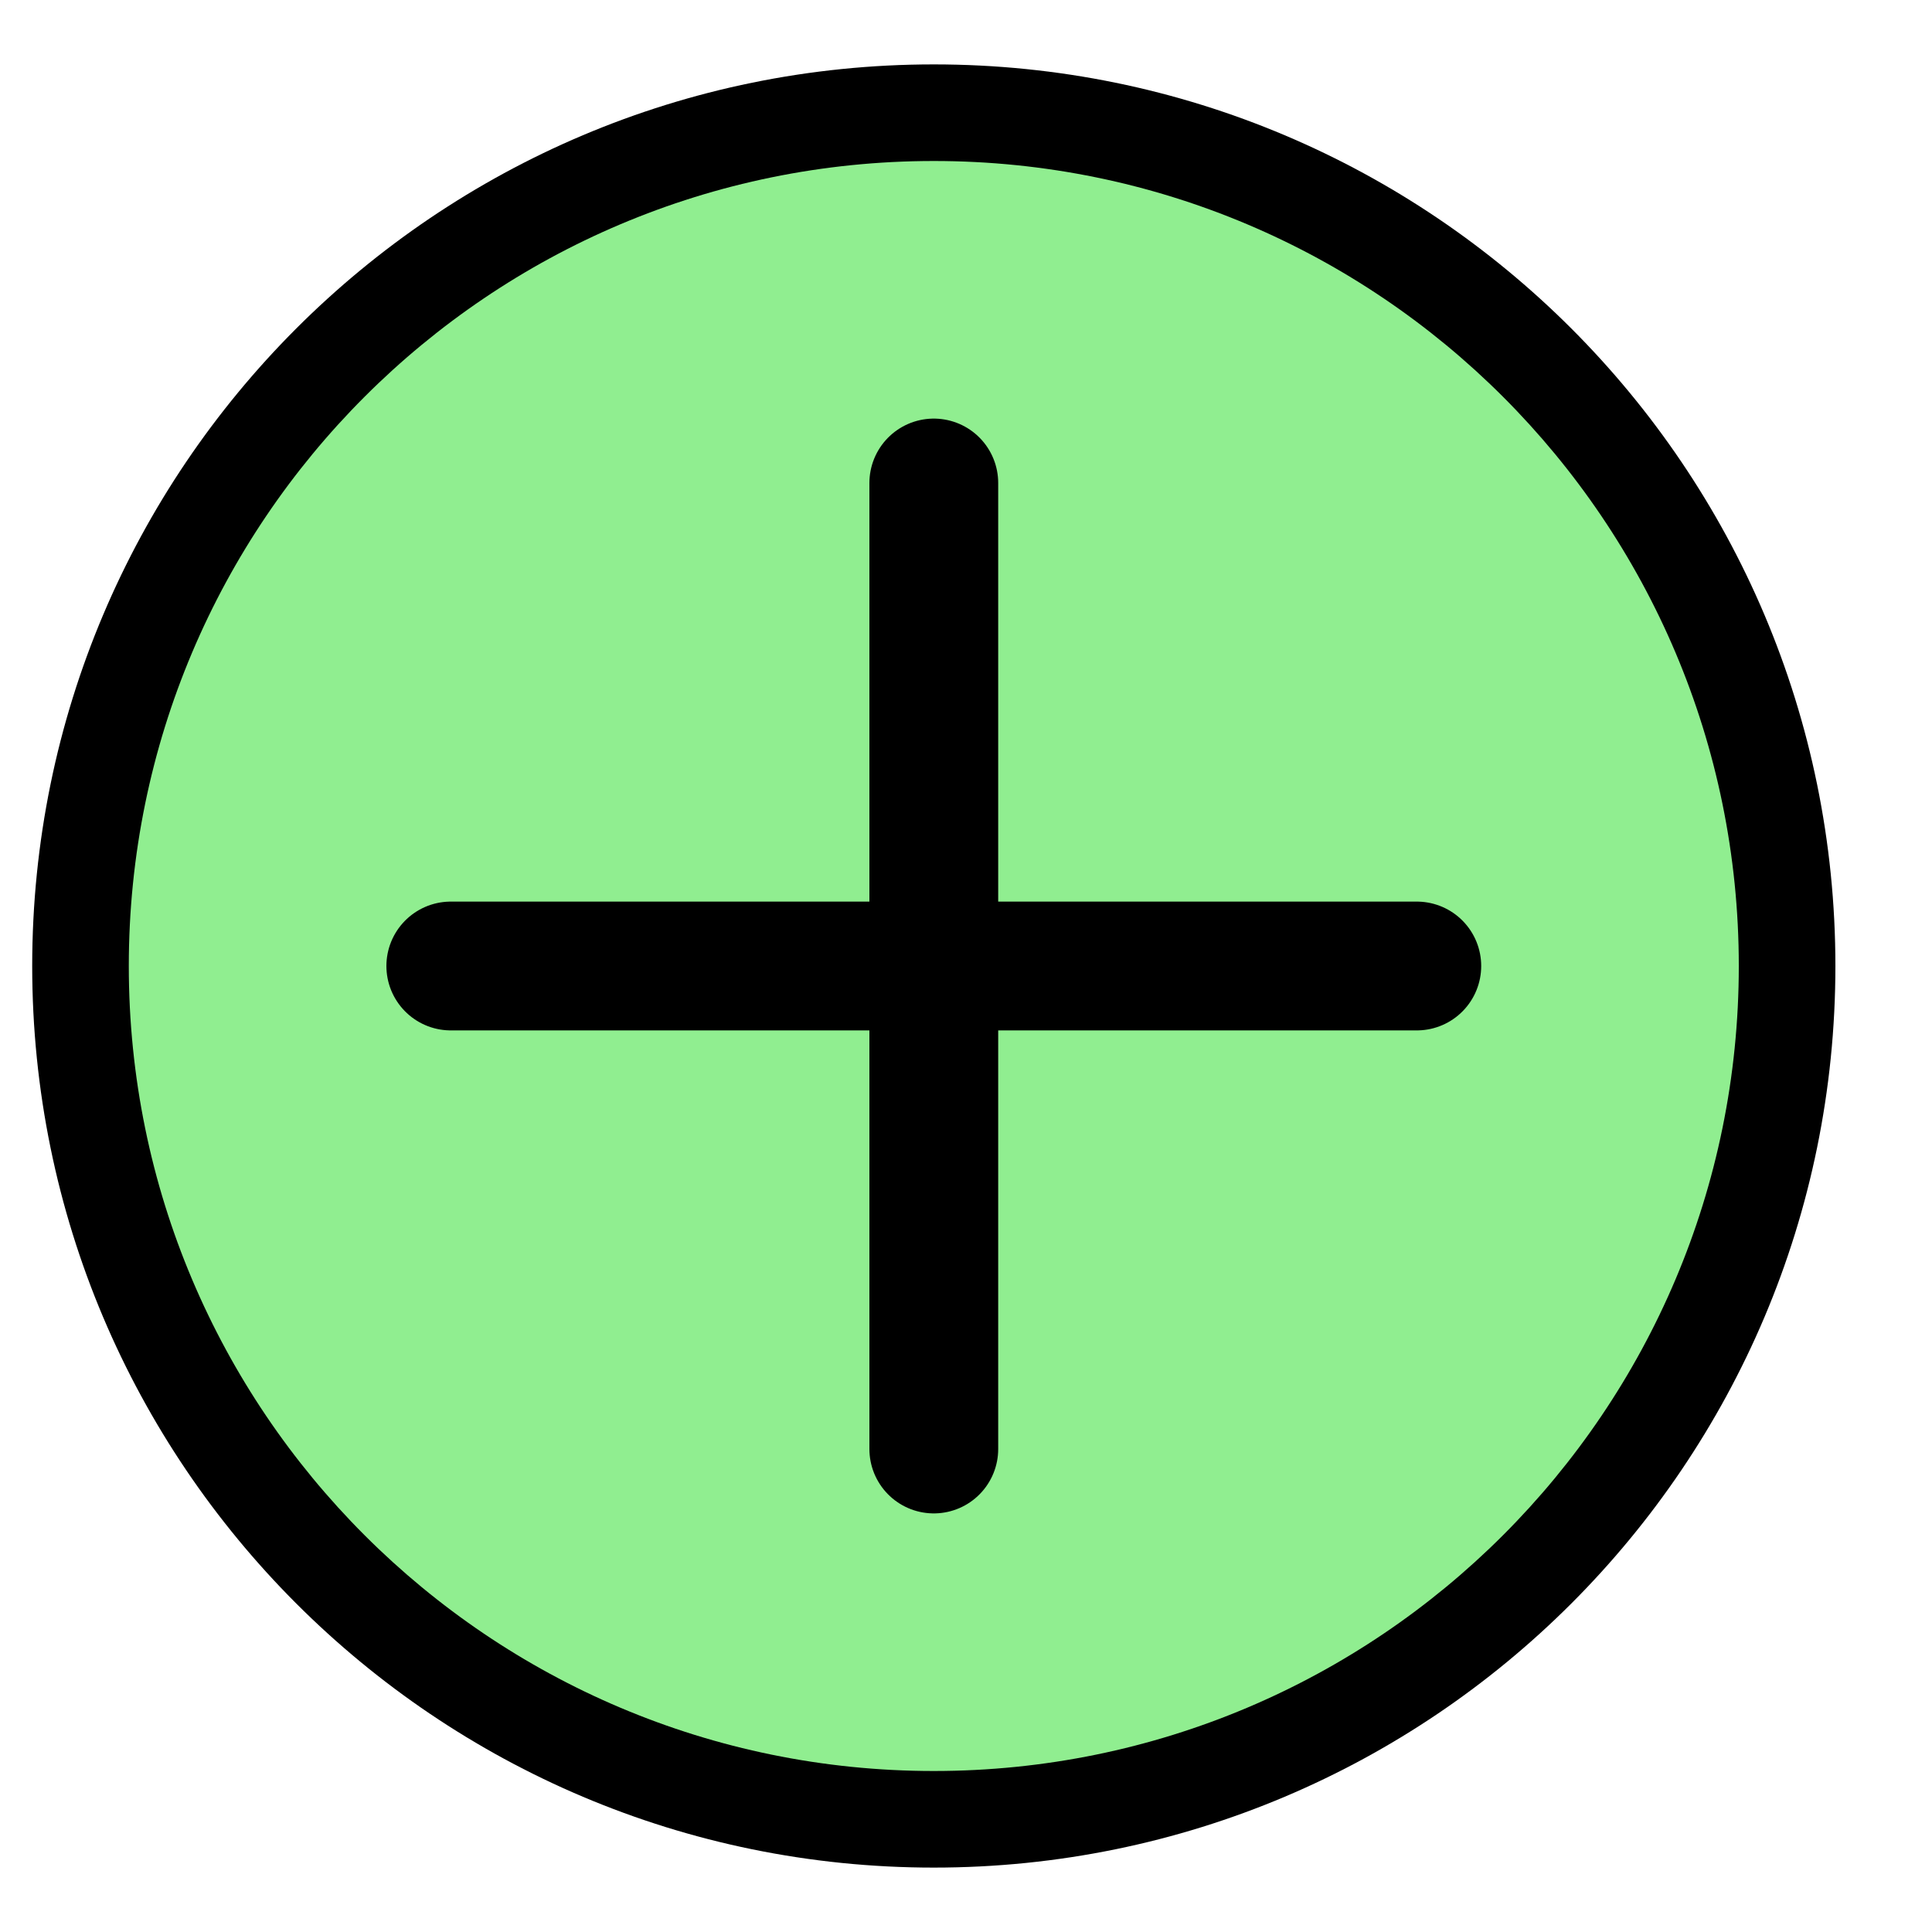
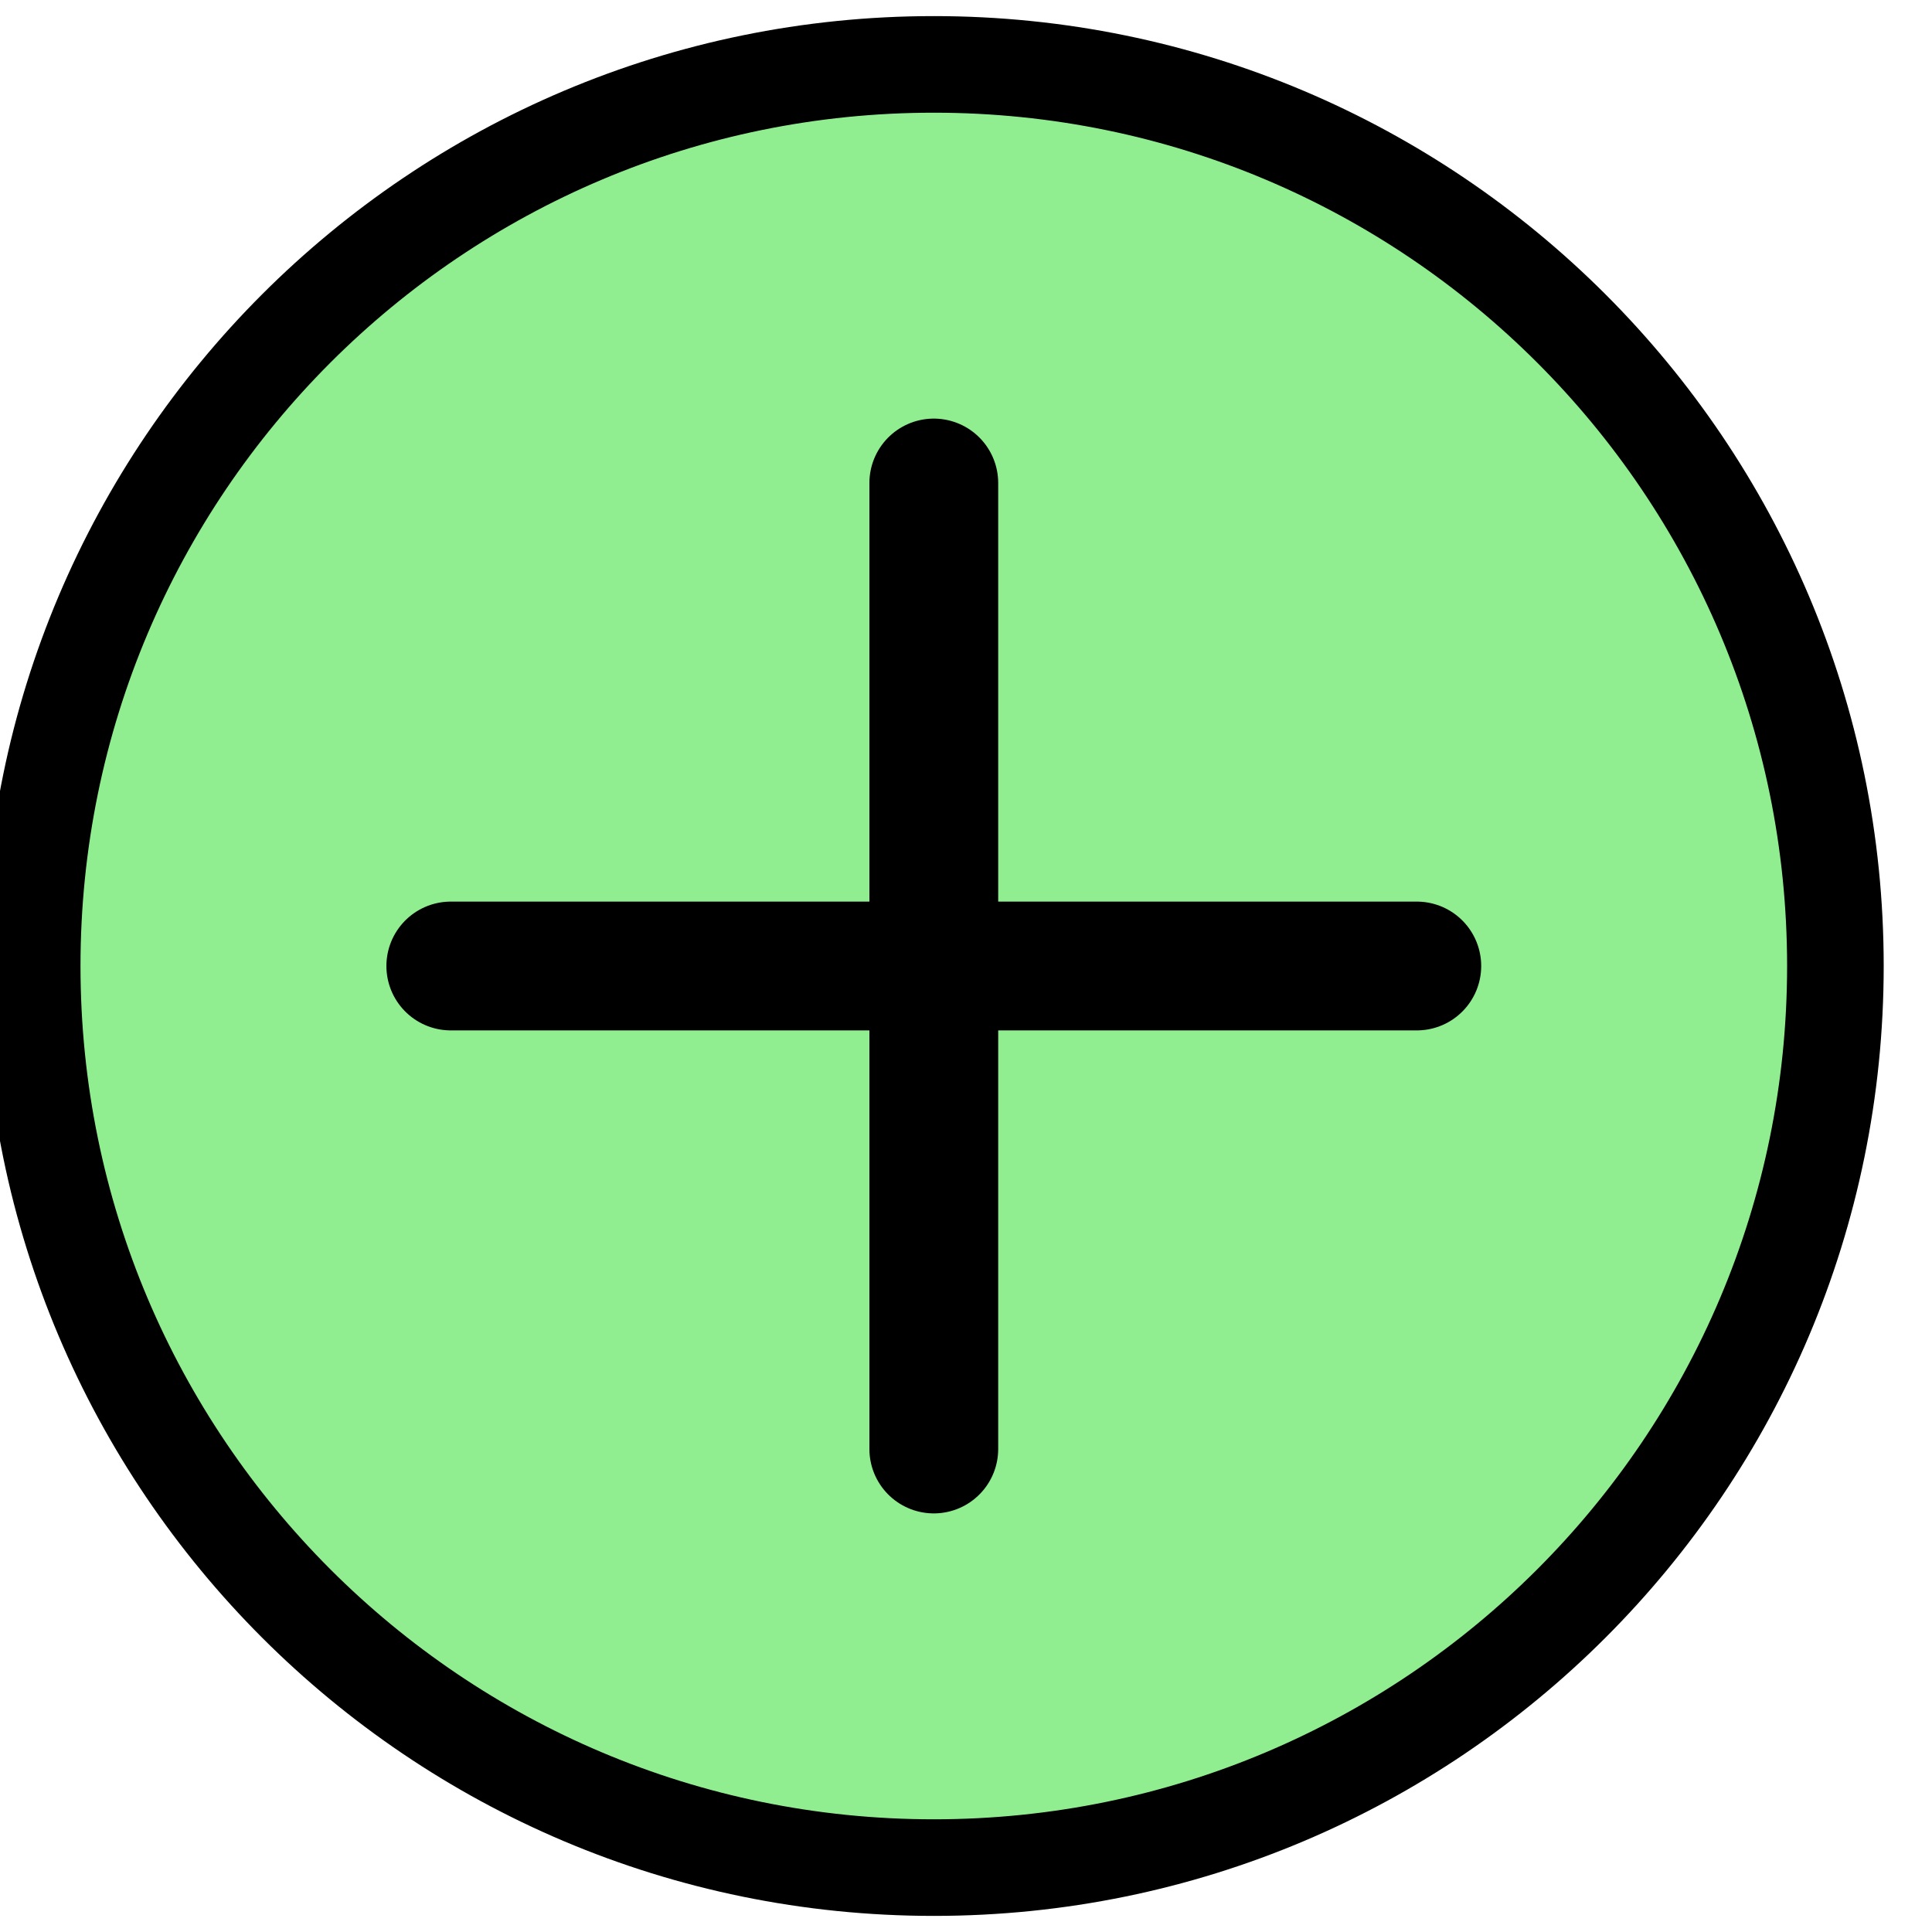
<svg xmlns="http://www.w3.org/2000/svg" viewBox="0 5 60 60">
  <g>
-     <circle fill="black" stroke-width="3" color="white" cx="29" cy="35" r="28" />
-     <circle fill="lightgreen" stroke-width="3" color="white" cx="29" cy="35" r="25" />
+     <circle fill="lightgreen" stroke-width="3" stroke="black" cx="29" cy="35" r="28" />
    <path d="M 29 20 l 0 30 M 14 35 l 30 0" style="stroke:black;stroke-width:4;stroke-linecap:round" fill="none" />
  </g>
</svg>
